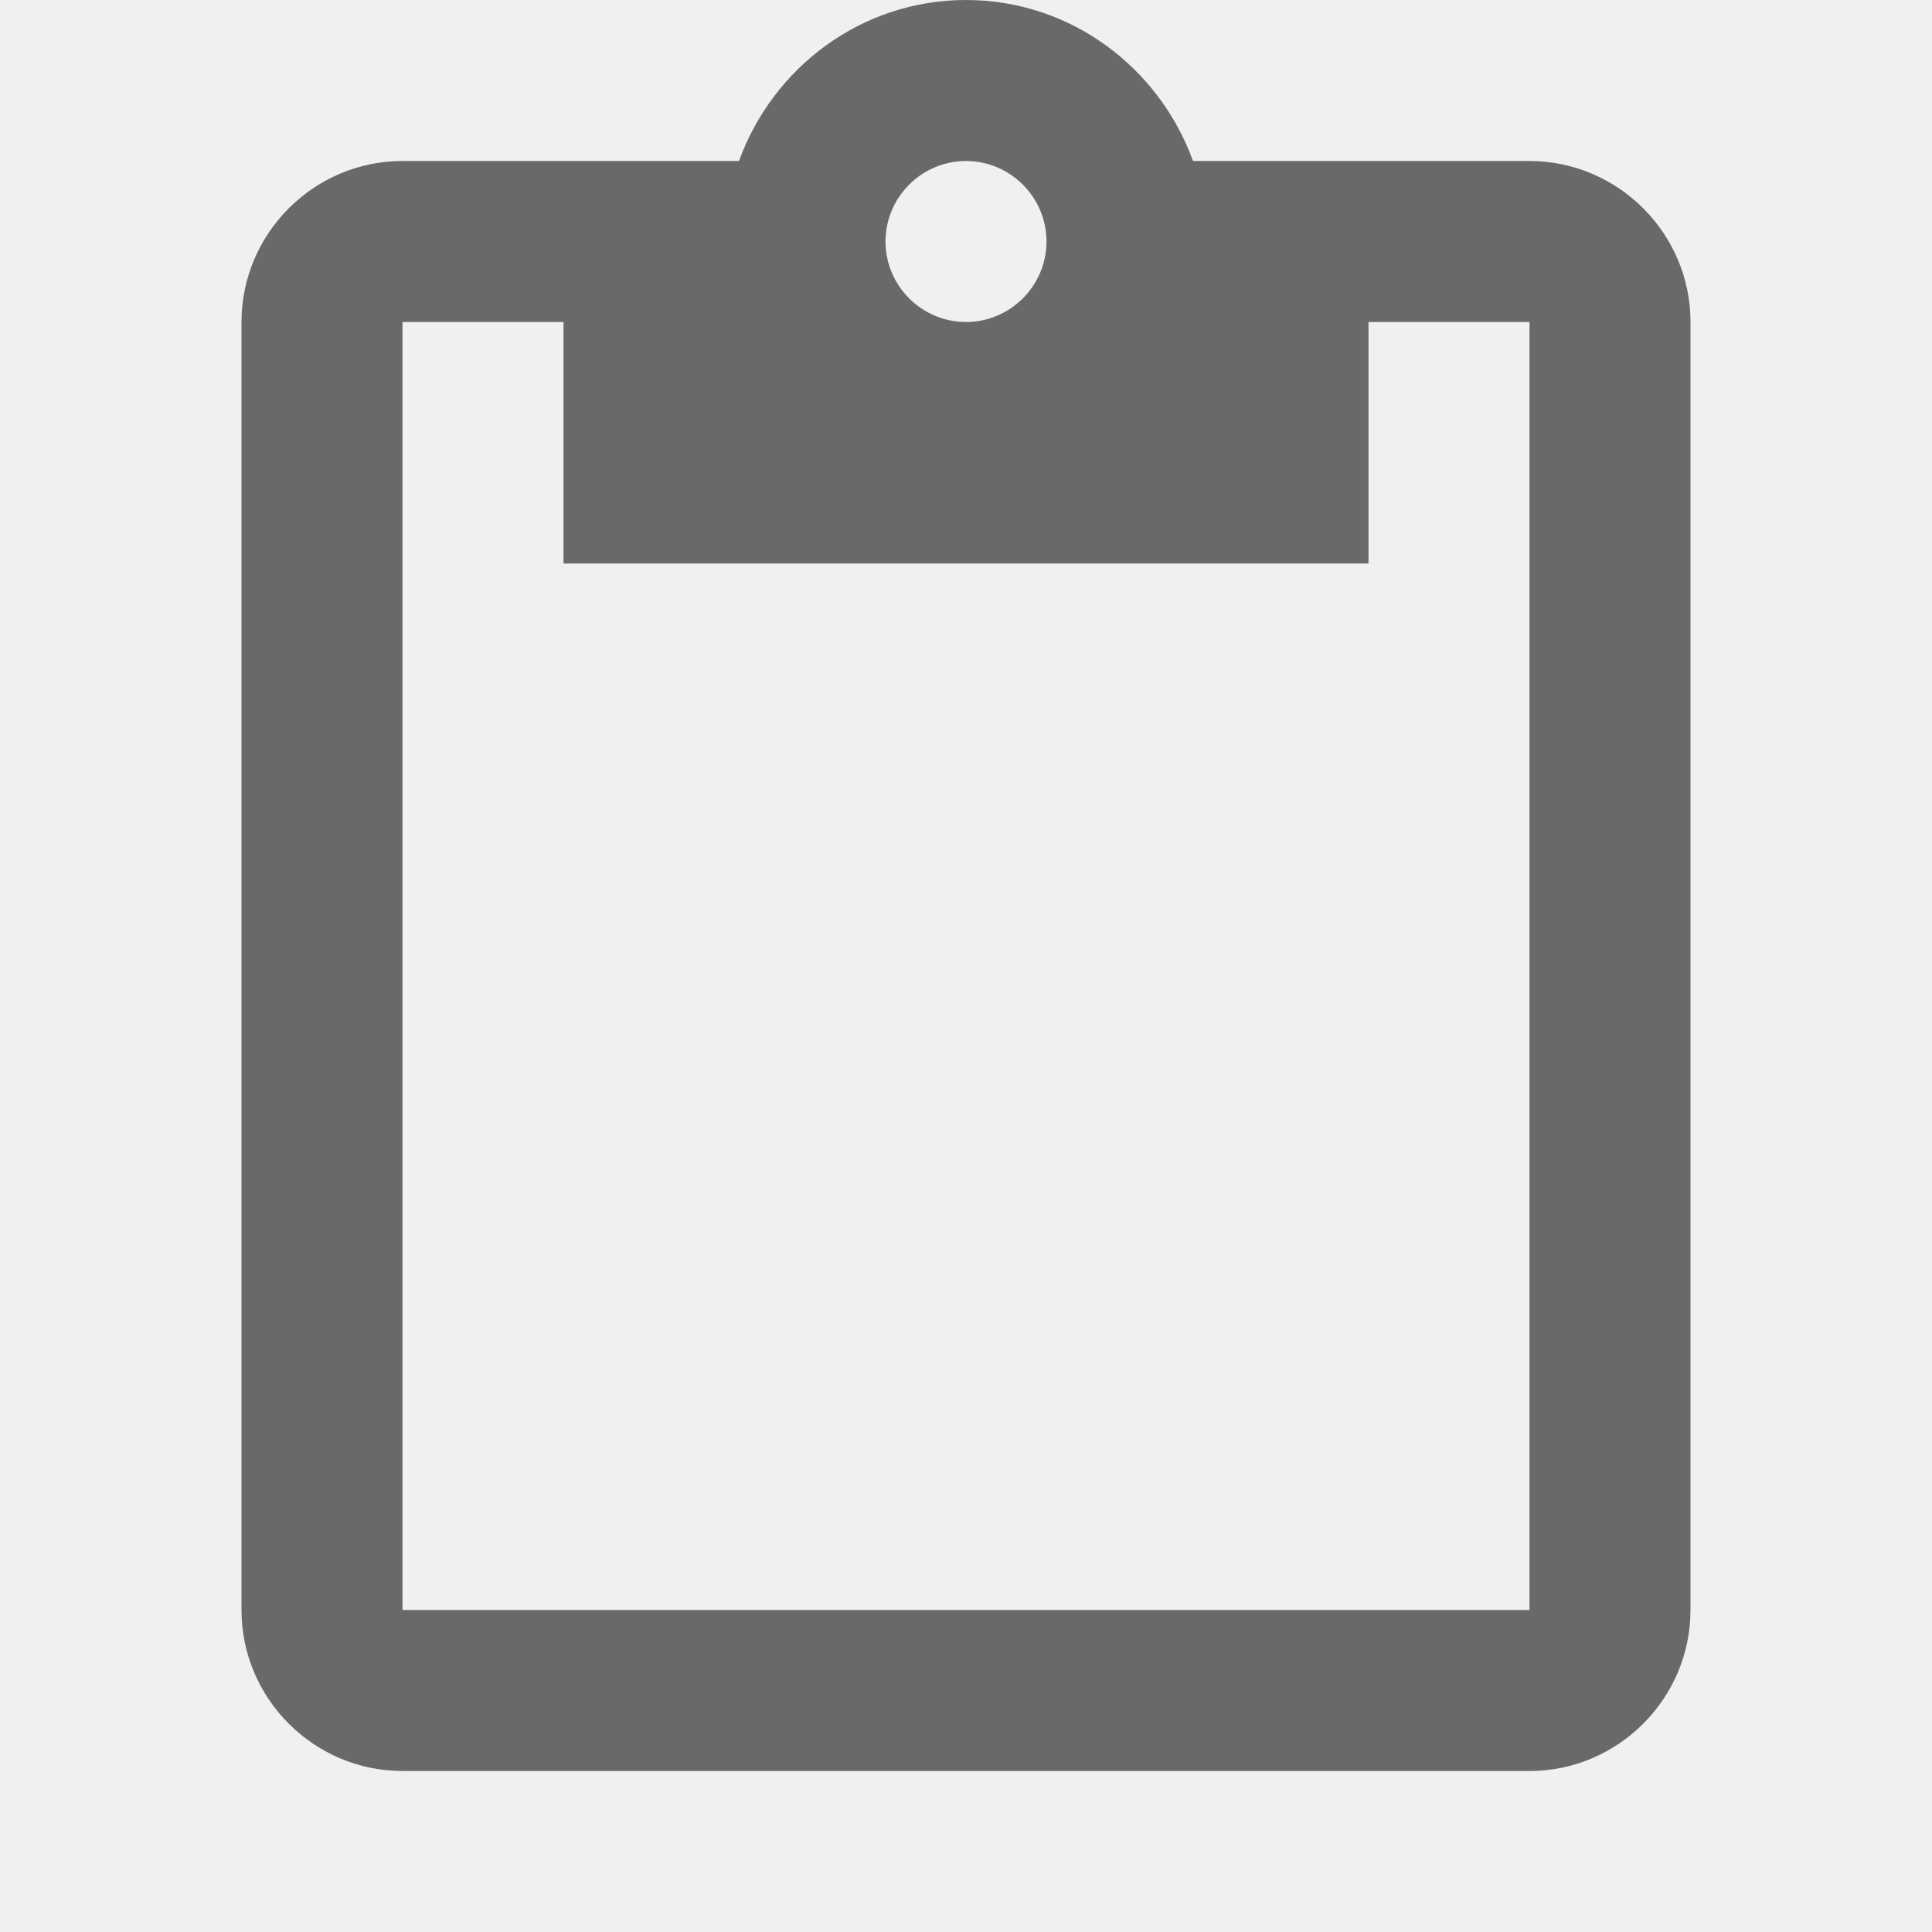
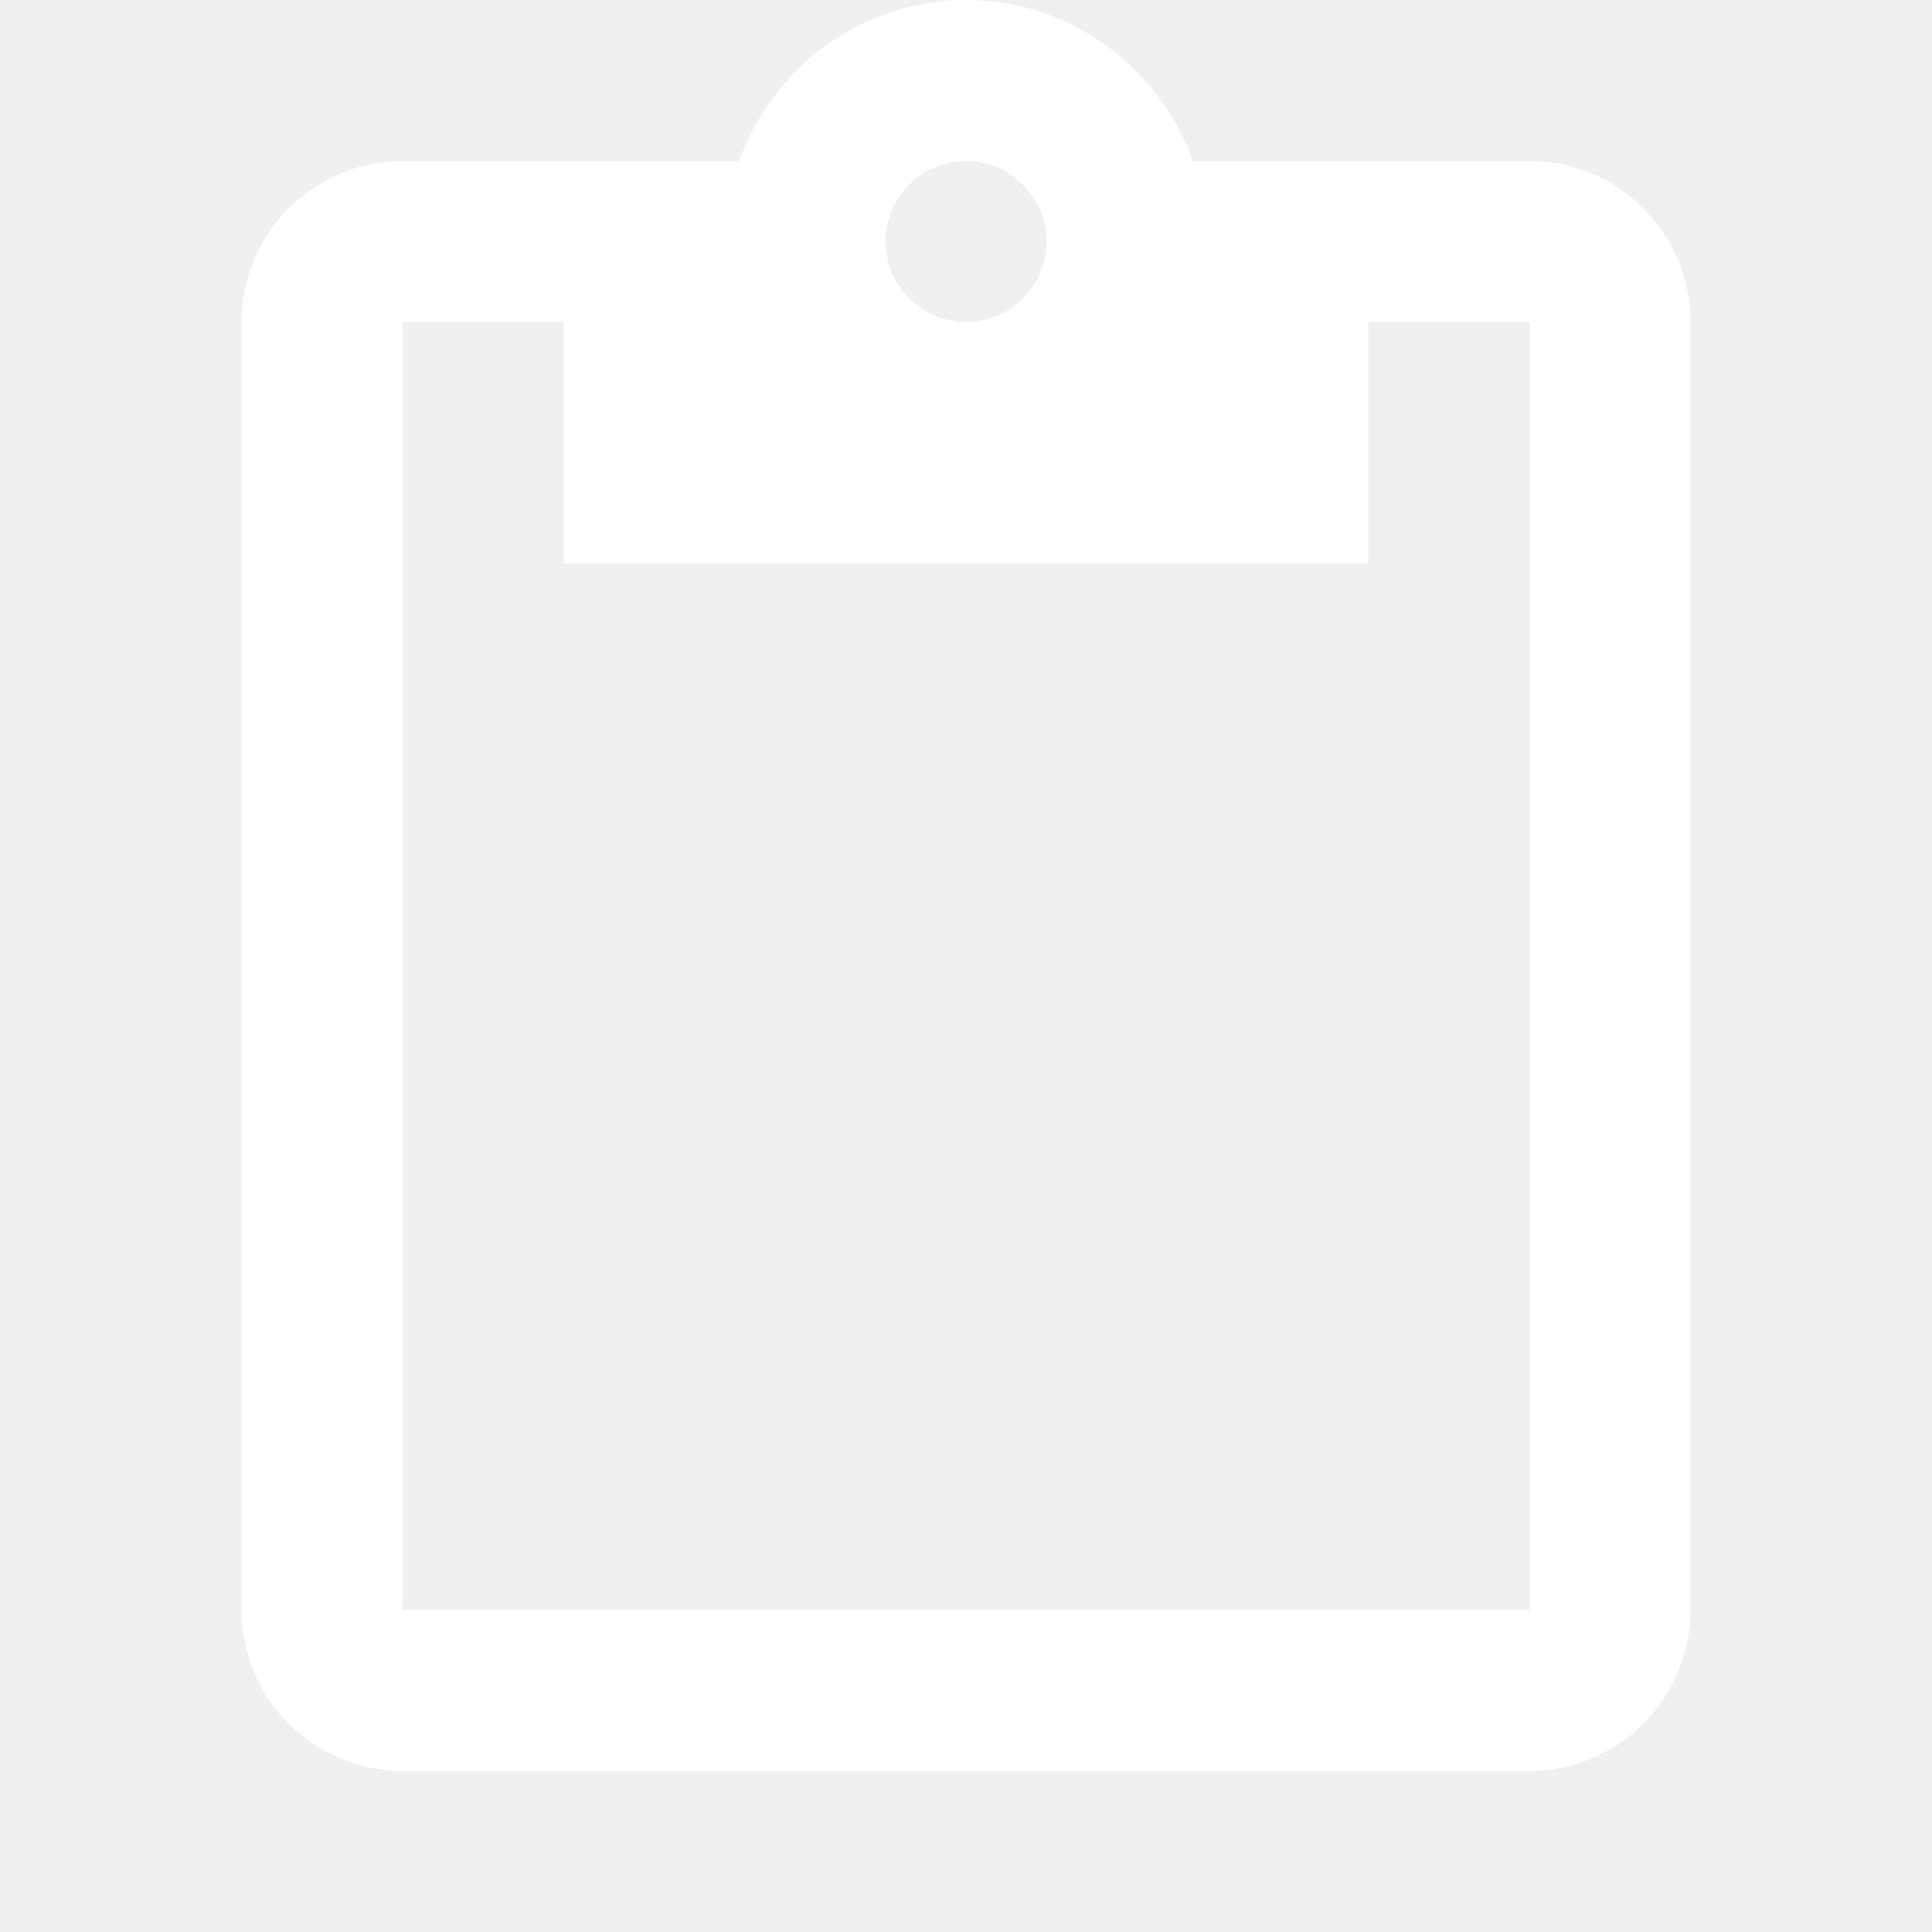
- <svg xmlns="http://www.w3.org/2000/svg" height="24px" viewBox="0 0 24 24" width="24px" fill="dimgrey">
+ <svg xmlns="http://www.w3.org/2000/svg" height="24px" viewBox="0 0 24 24" width="24px" fill="white">
  <path d="M0 0h24v24H0V0z" fill="none" />
  <path d="M19 2h-4.18C14.4.84 13.3 0 12 0S9.6.84 9.18 2H5c-1.1 0-2 .9-2 2v16c0 1.1.9 2 2 2h14c1.1 0 2-.9 2-2V4c0-1.1-.9-2-2-2zm-7 0c.55 0 1 .45 1 1s-.45 1-1 1-1-.45-1-1 .45-1 1-1zm7 18H5V4h2v3h10V4h2v16z" />
</svg>
